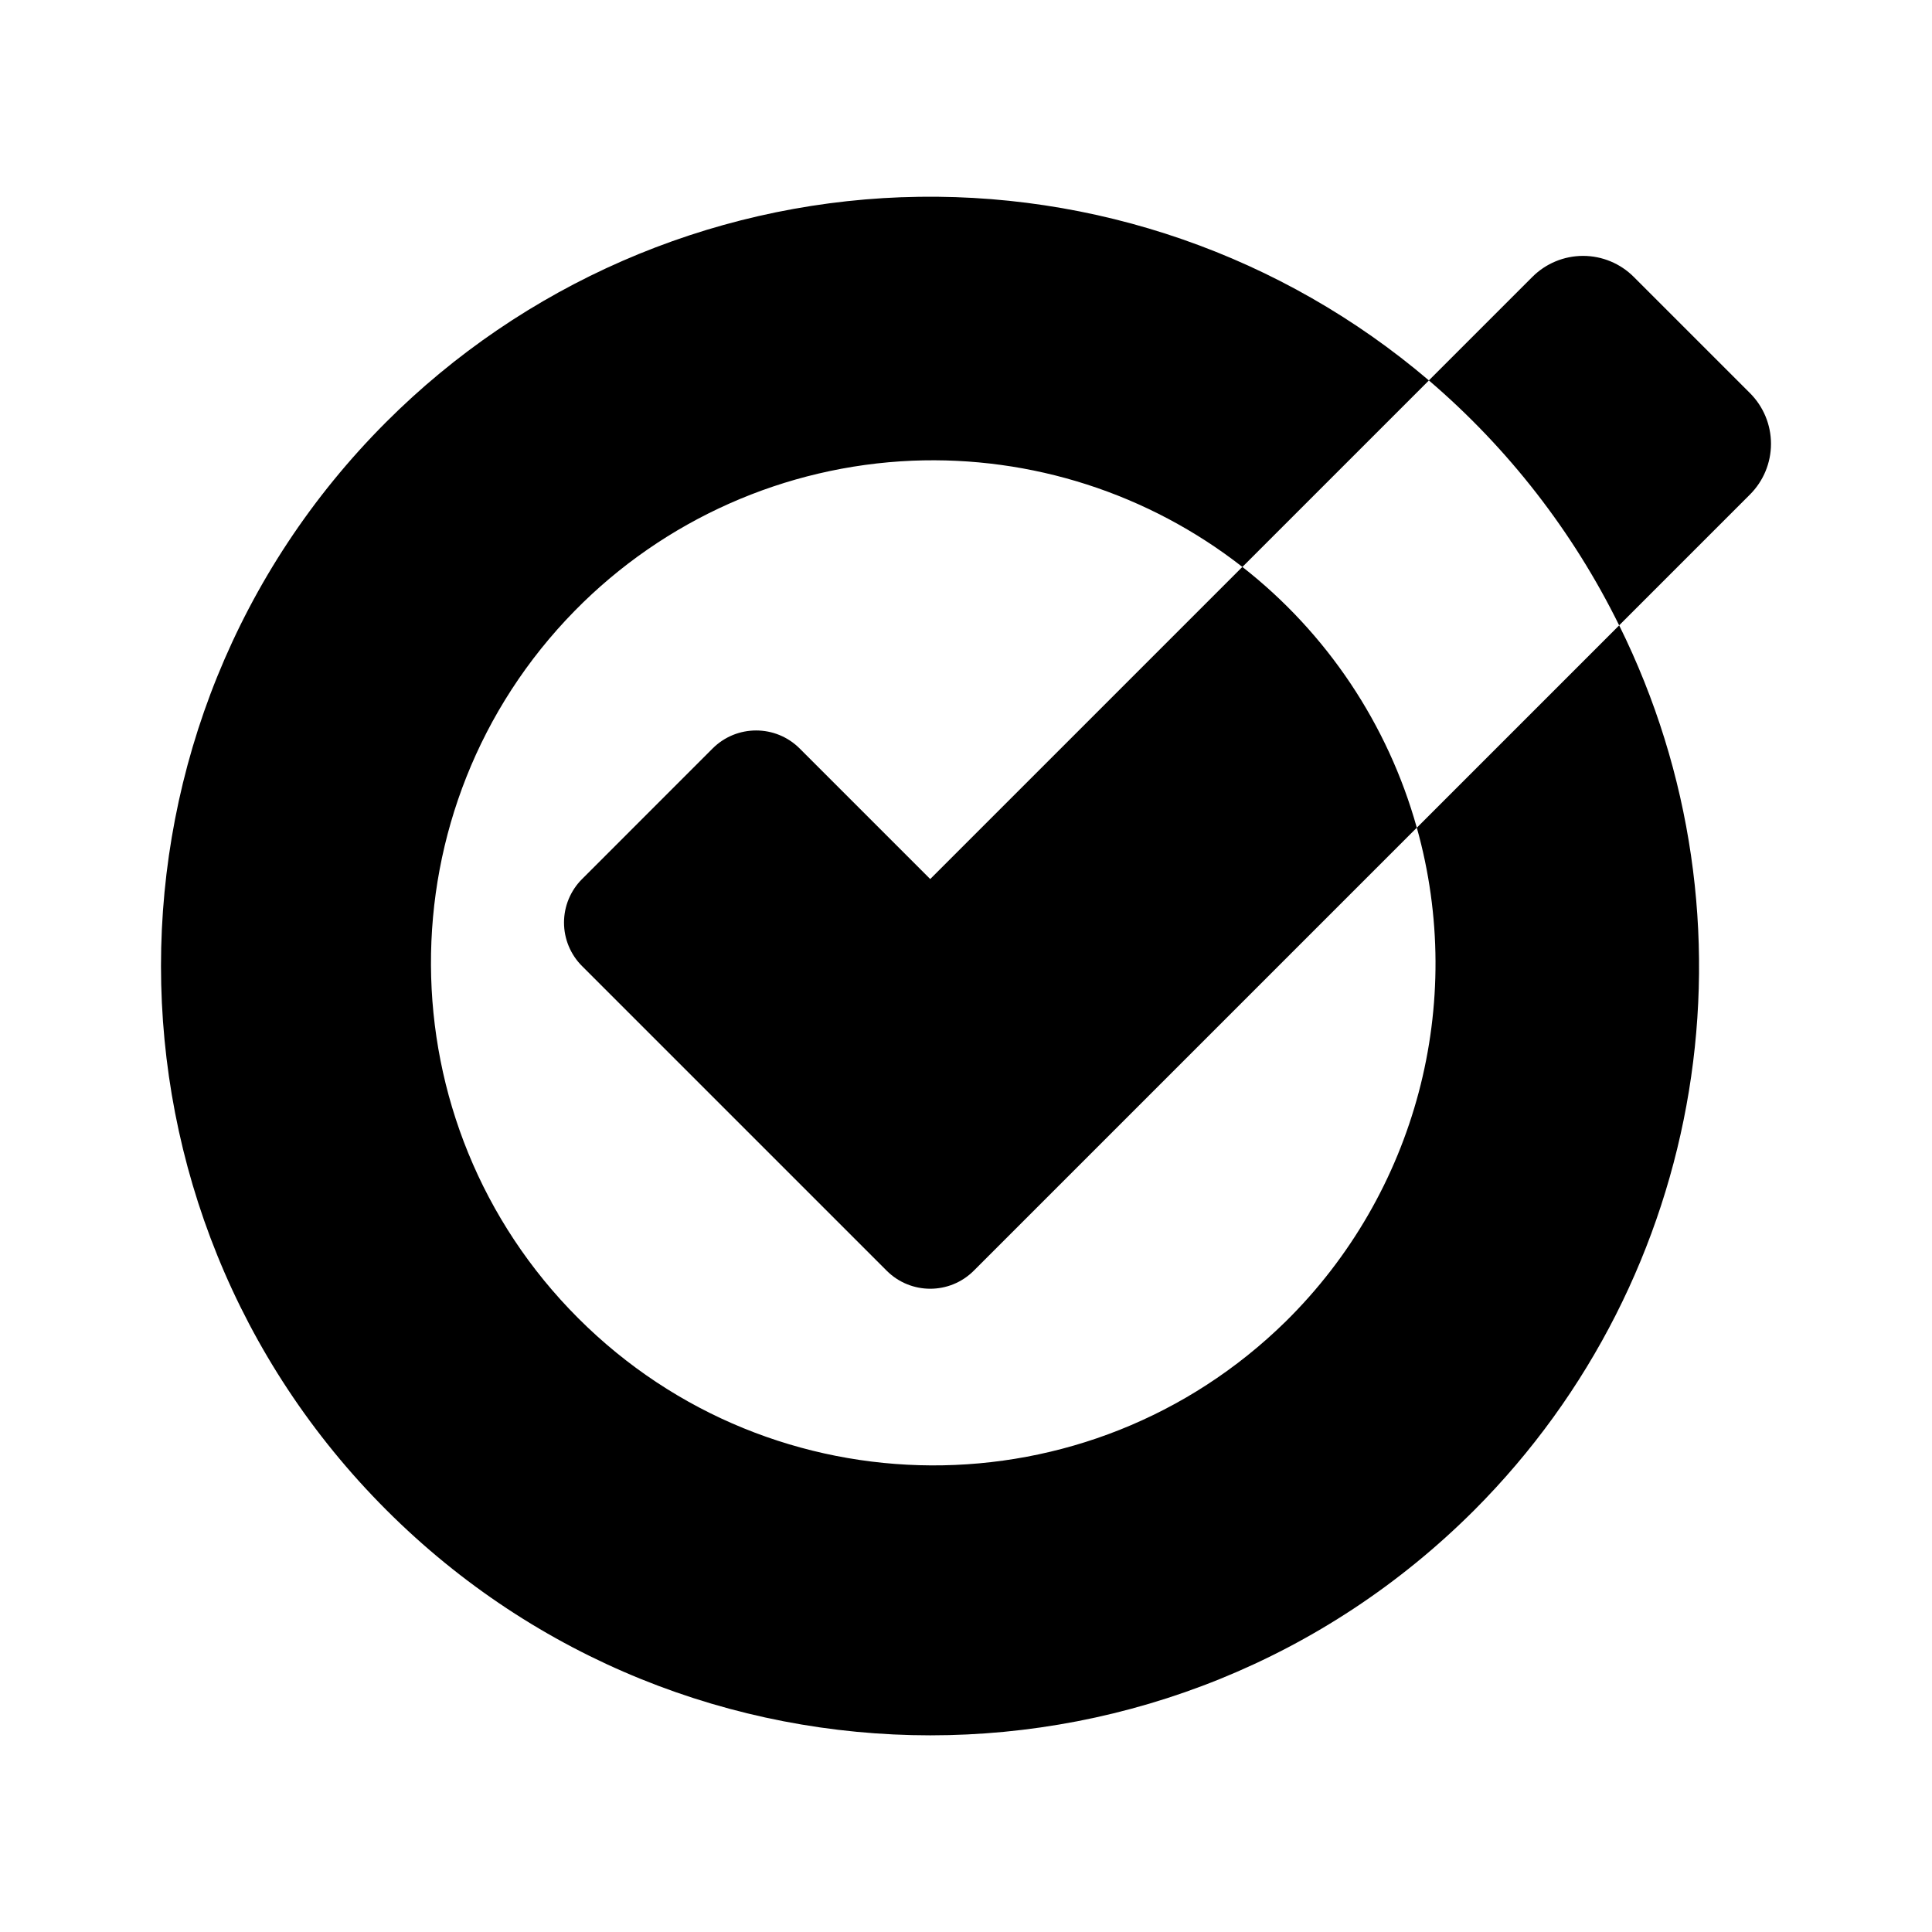
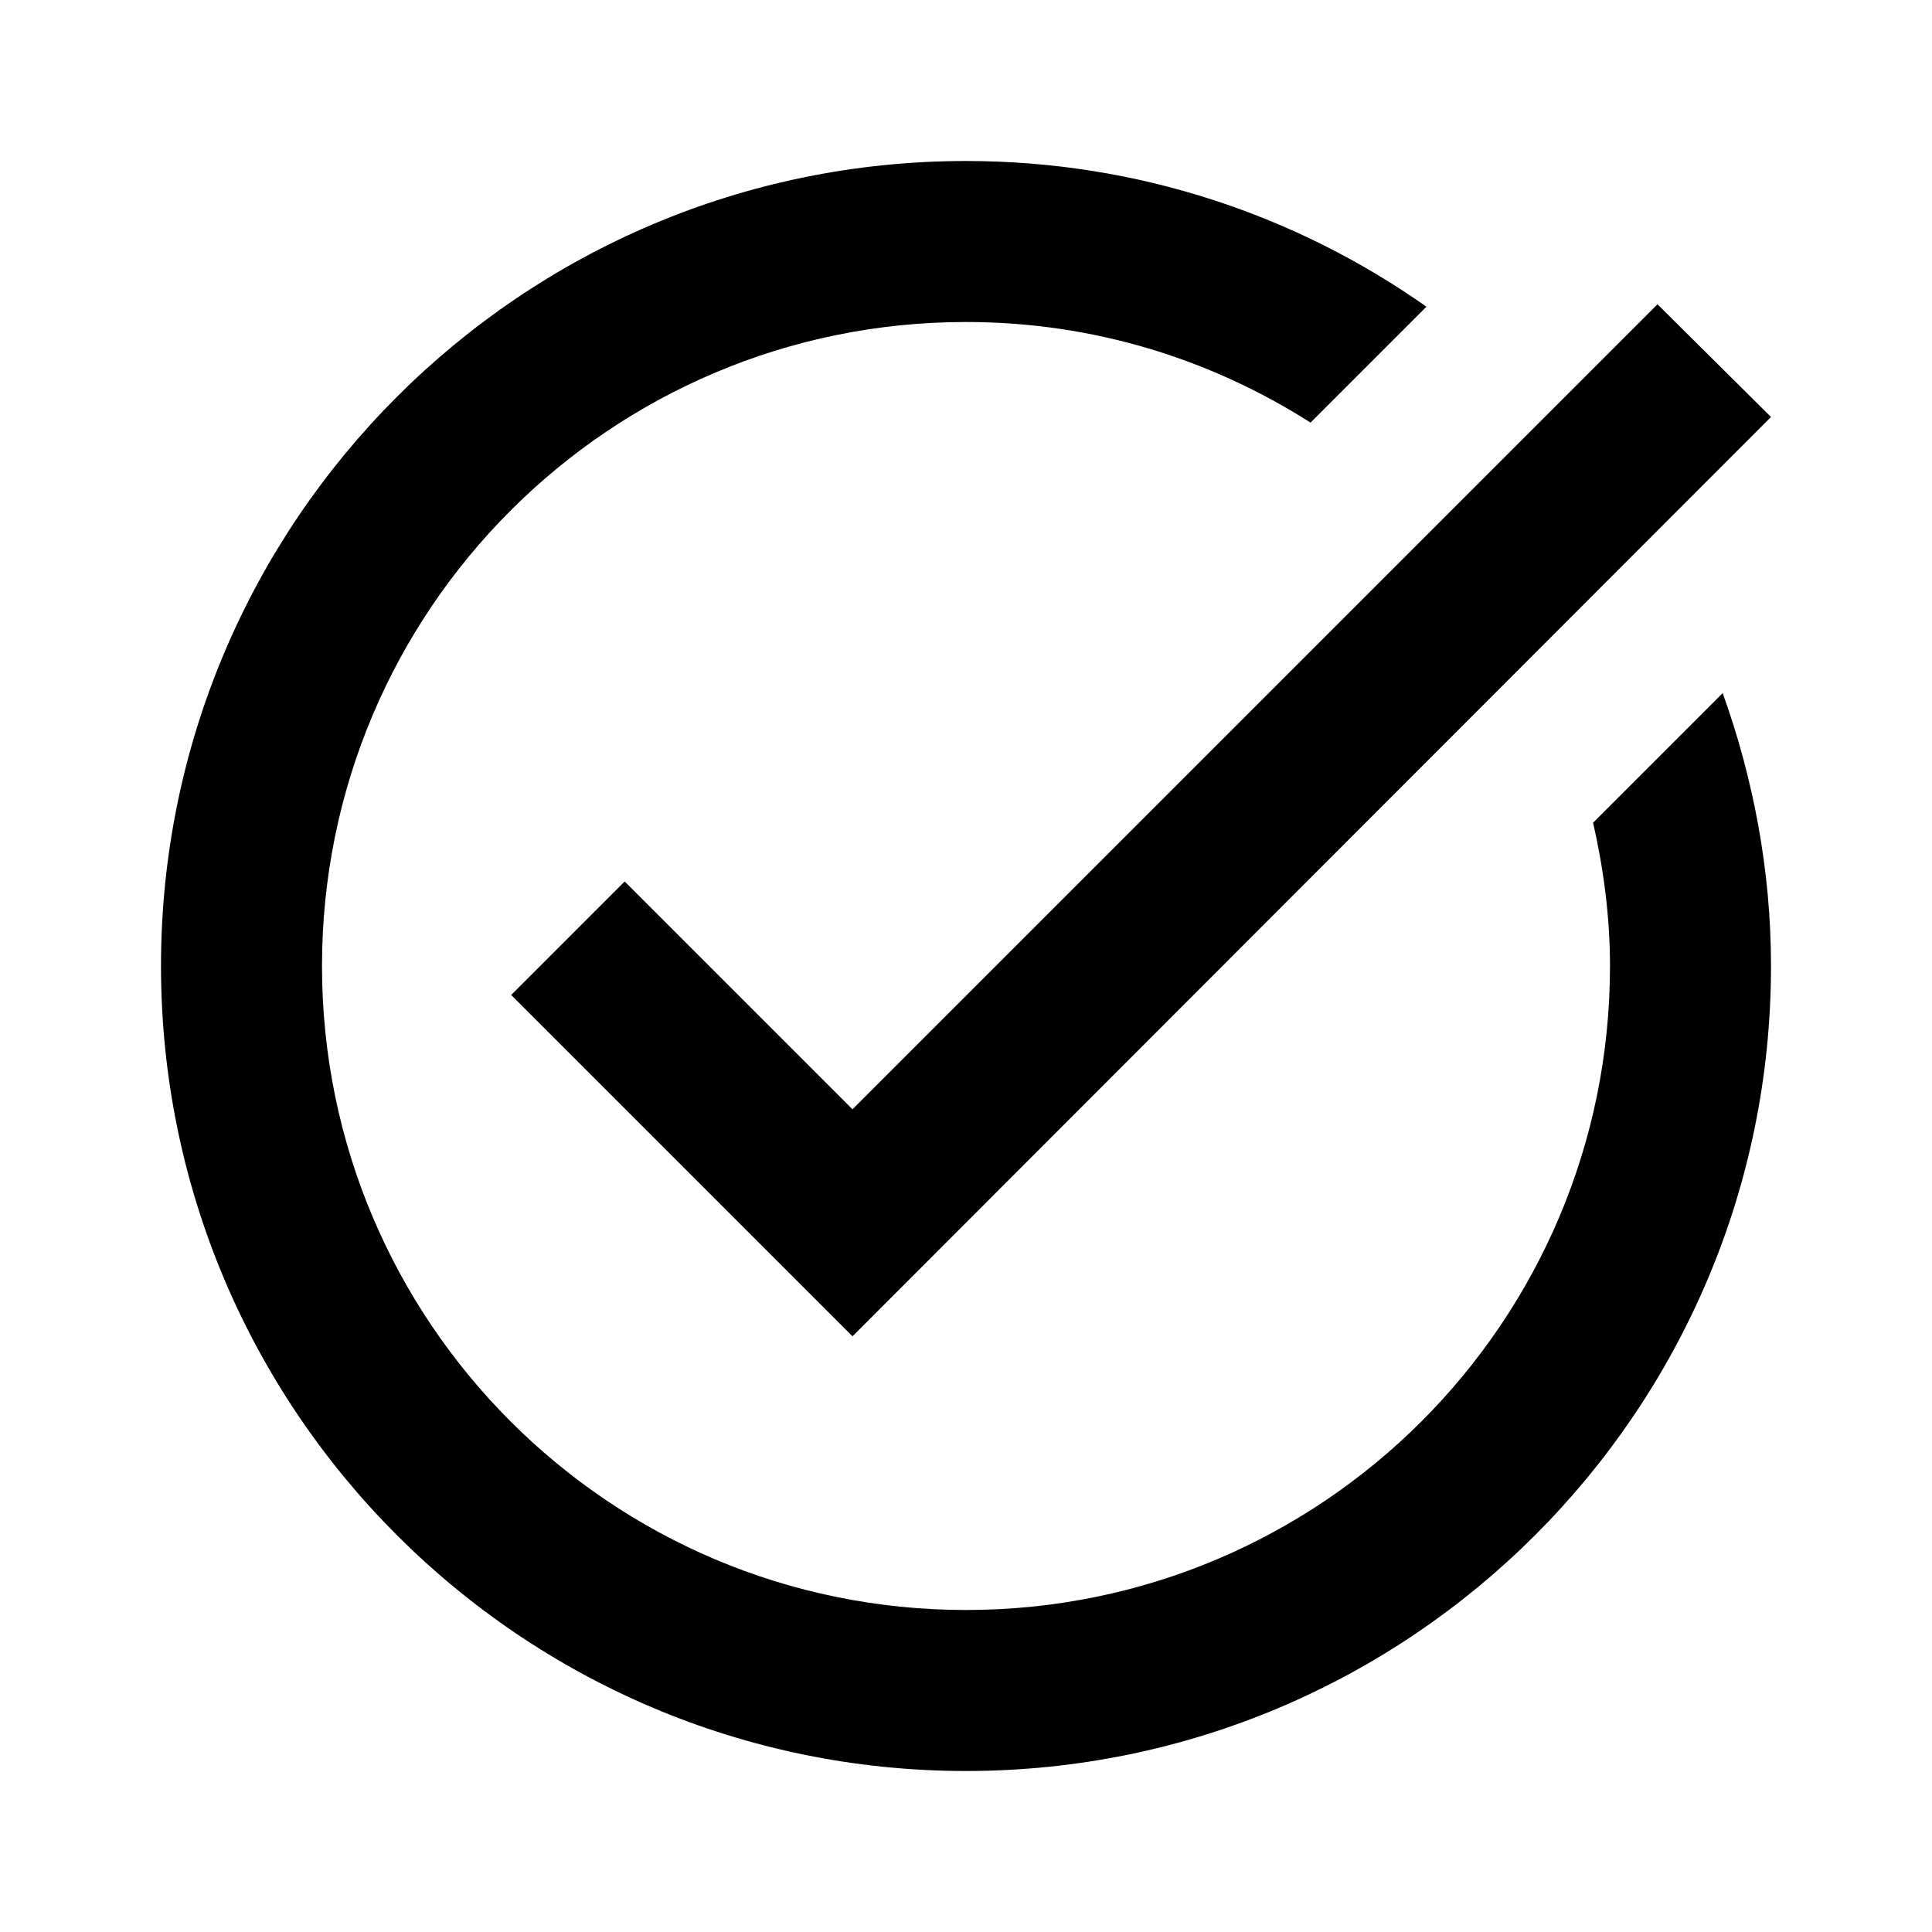
- <svg xmlns="http://www.w3.org/2000/svg" width="192" height="192" viewBox="0 0 192 192">
-   <path d="M89.586 19.6A76.46 76.46 0 0 0 38.38 41.94c-29.846 29.862-29.84 78.263.014 108.12 29.854 29.854 78.255 29.862 108.12.016 23.145-23.196 28.936-58.562 14.398-87.928l-20.109 20.11a49.96 49.96 0 0 1-13.032 49.072c-19.56 19.195-50.932 19.047-70.31-.33-19.38-19.379-19.528-50.75-.333-70.312a49.96 49.96 0 0 1 33.536-14.904 49.95 49.95 0 0 1 32.804 10.558l18.535-18.535A76.46 76.46 0 0 0 89.59 19.602zm52.413 18.205a76.5 76.5 0 0 1 18.91 24.34l12.995-12.995a7.12 7.12 0 0 0 0-10.089l-11.536-11.536a7.12 7.12 0 0 0-10.089 0zM123.464 56.34 92.445 87.359 79.469 74.383a6.12 6.12 0 0 0-8.65 0L57.845 87.359a6.11 6.11 0 0 0 0 8.65l30.272 30.271a6.12 6.12 0 0 0 8.657 0L140.8 82.254a49.96 49.96 0 0 0-17.336-25.915z" />
+ <svg xmlns="http://www.w3.org/2000/svg" width="192" height="192">
+   <path d="M176 41.44 84.72 132.8 50.8 98.88 62.08 87.6l22.64 22.64 80-80zm-17.68 40.32C159.36 86.32 160 91.12 160 96c0 35.36-28.64 64-64 64s-64-28.64-64-64 28.64-64 64-64c12.64 0 24.32 3.68 34.24 10l11.52-11.52C128.8 21.36 113.04 16 96 16c-44.16 0-80 35.84-80 80s35.84 80 80 80 80-35.84 80-80c0-9.52-1.76-18.64-4.8-27.12z" />
</svg>
